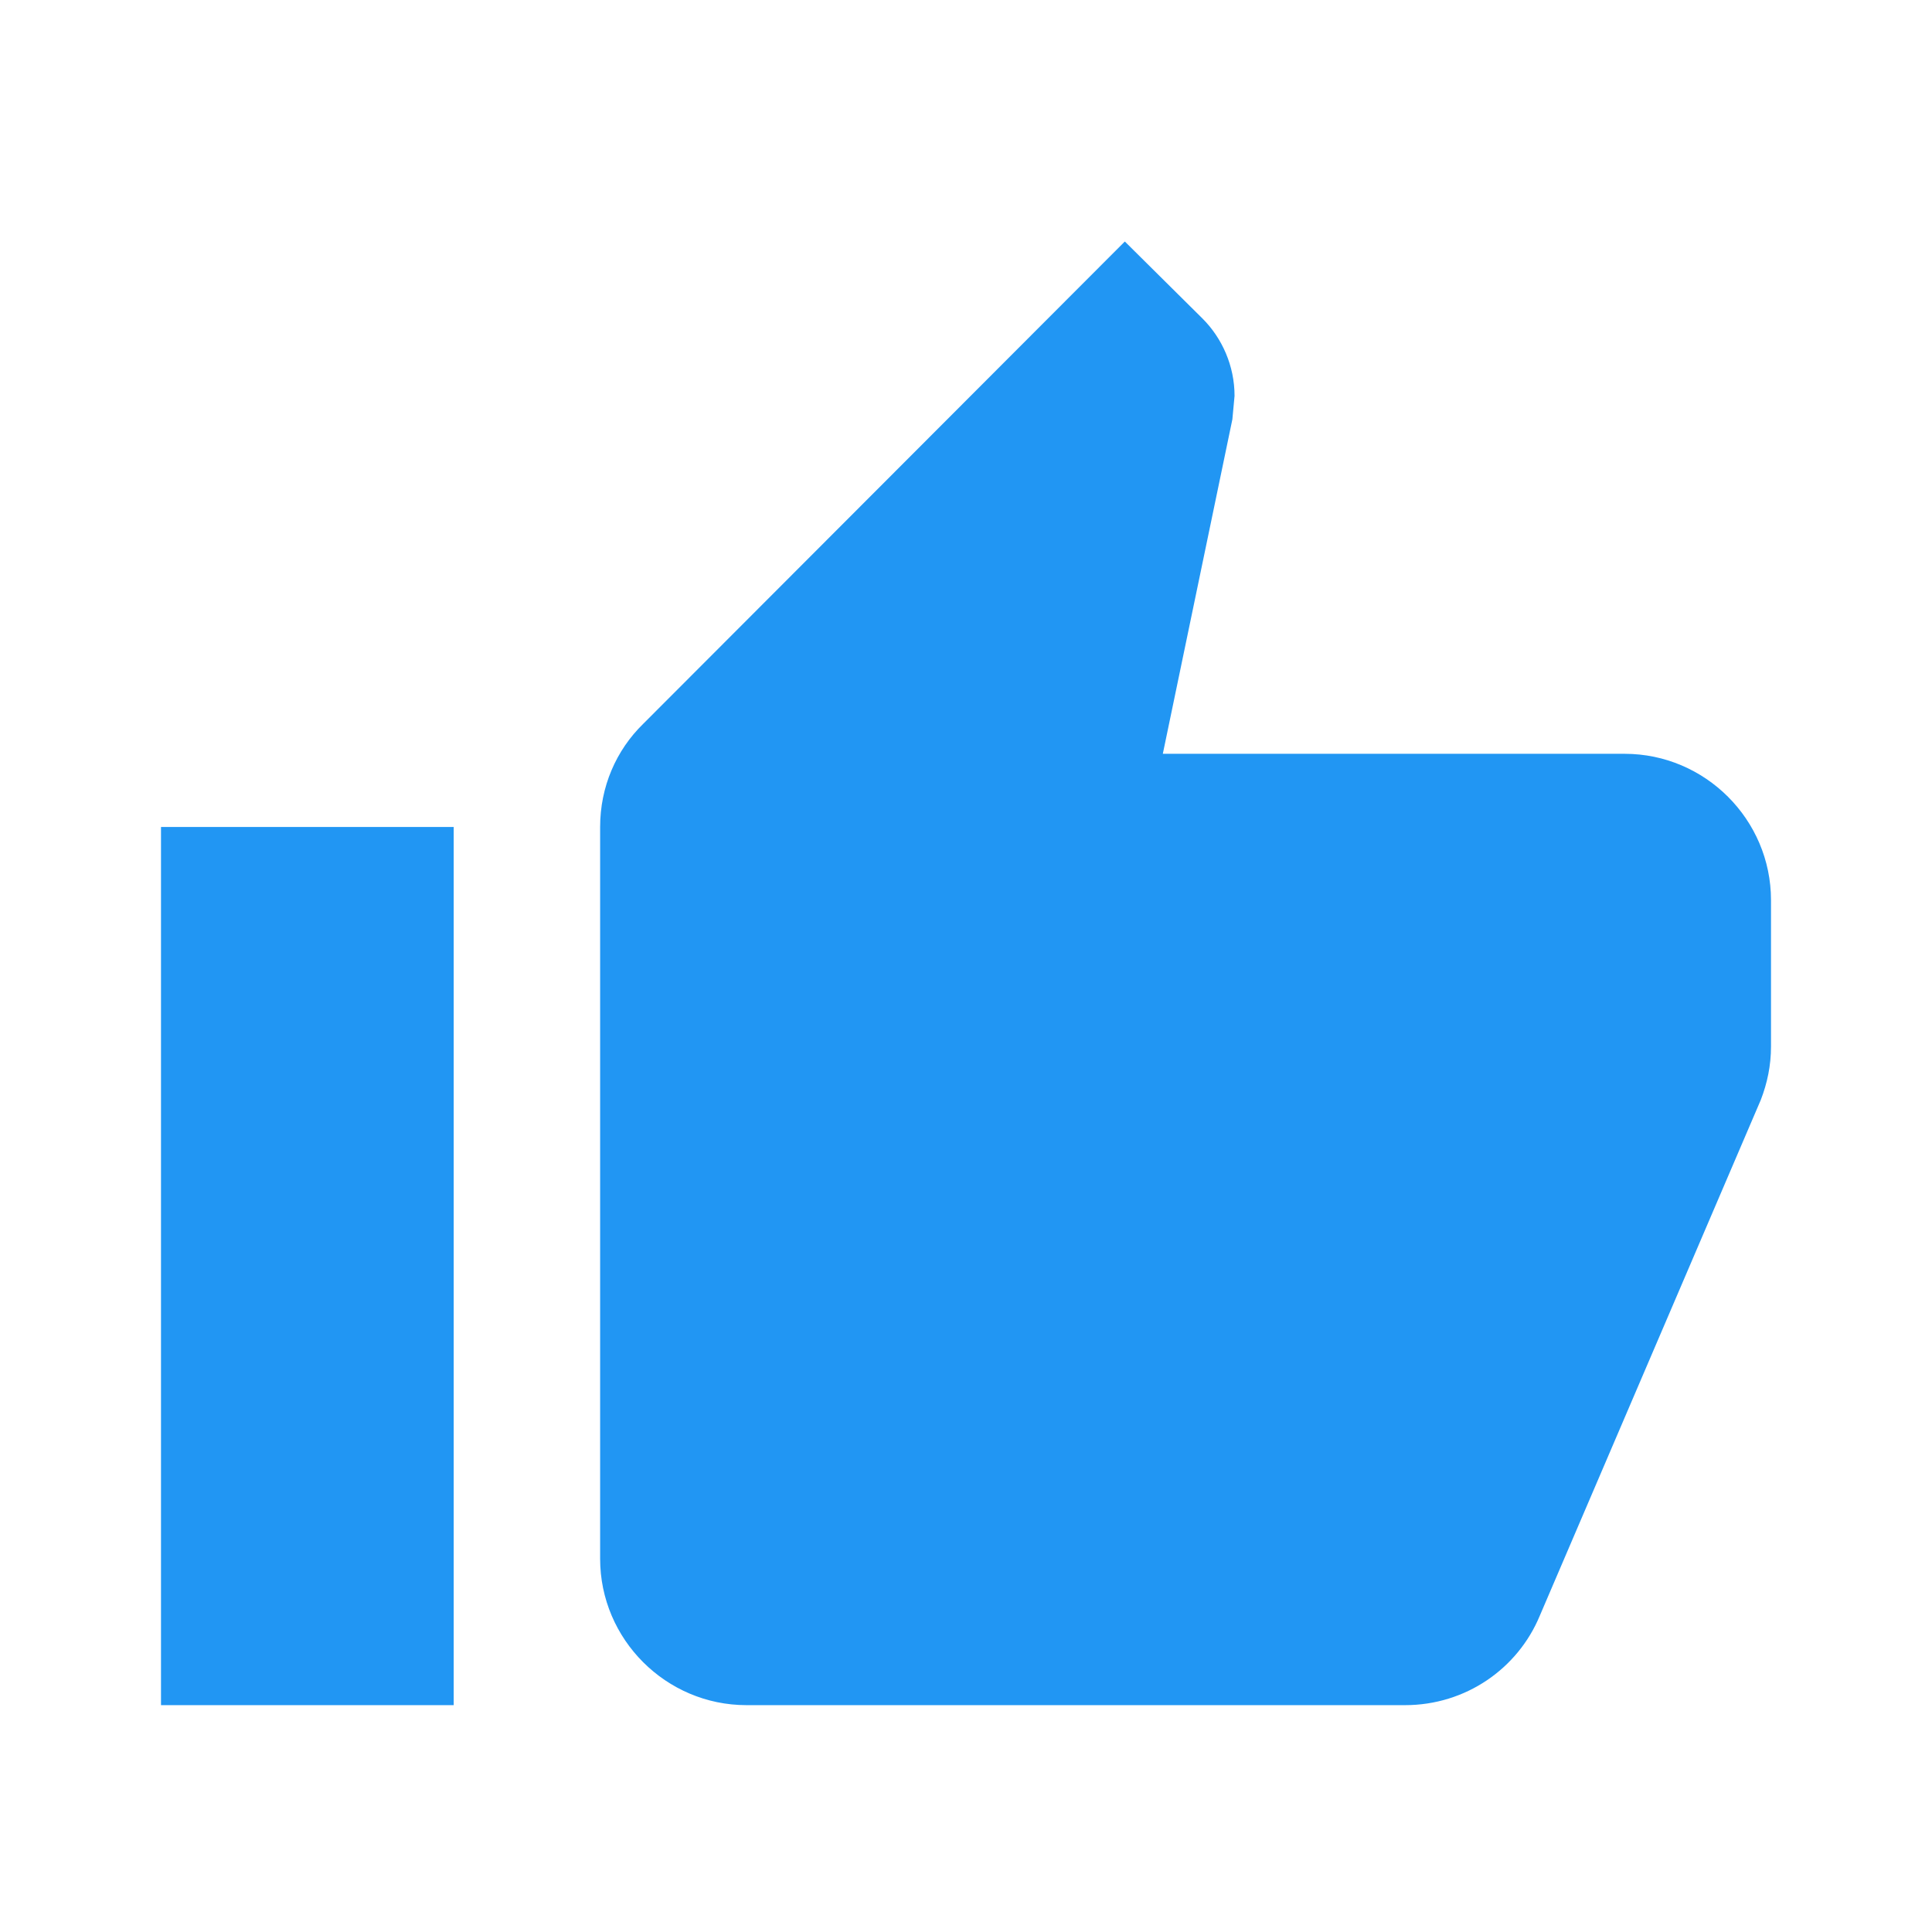
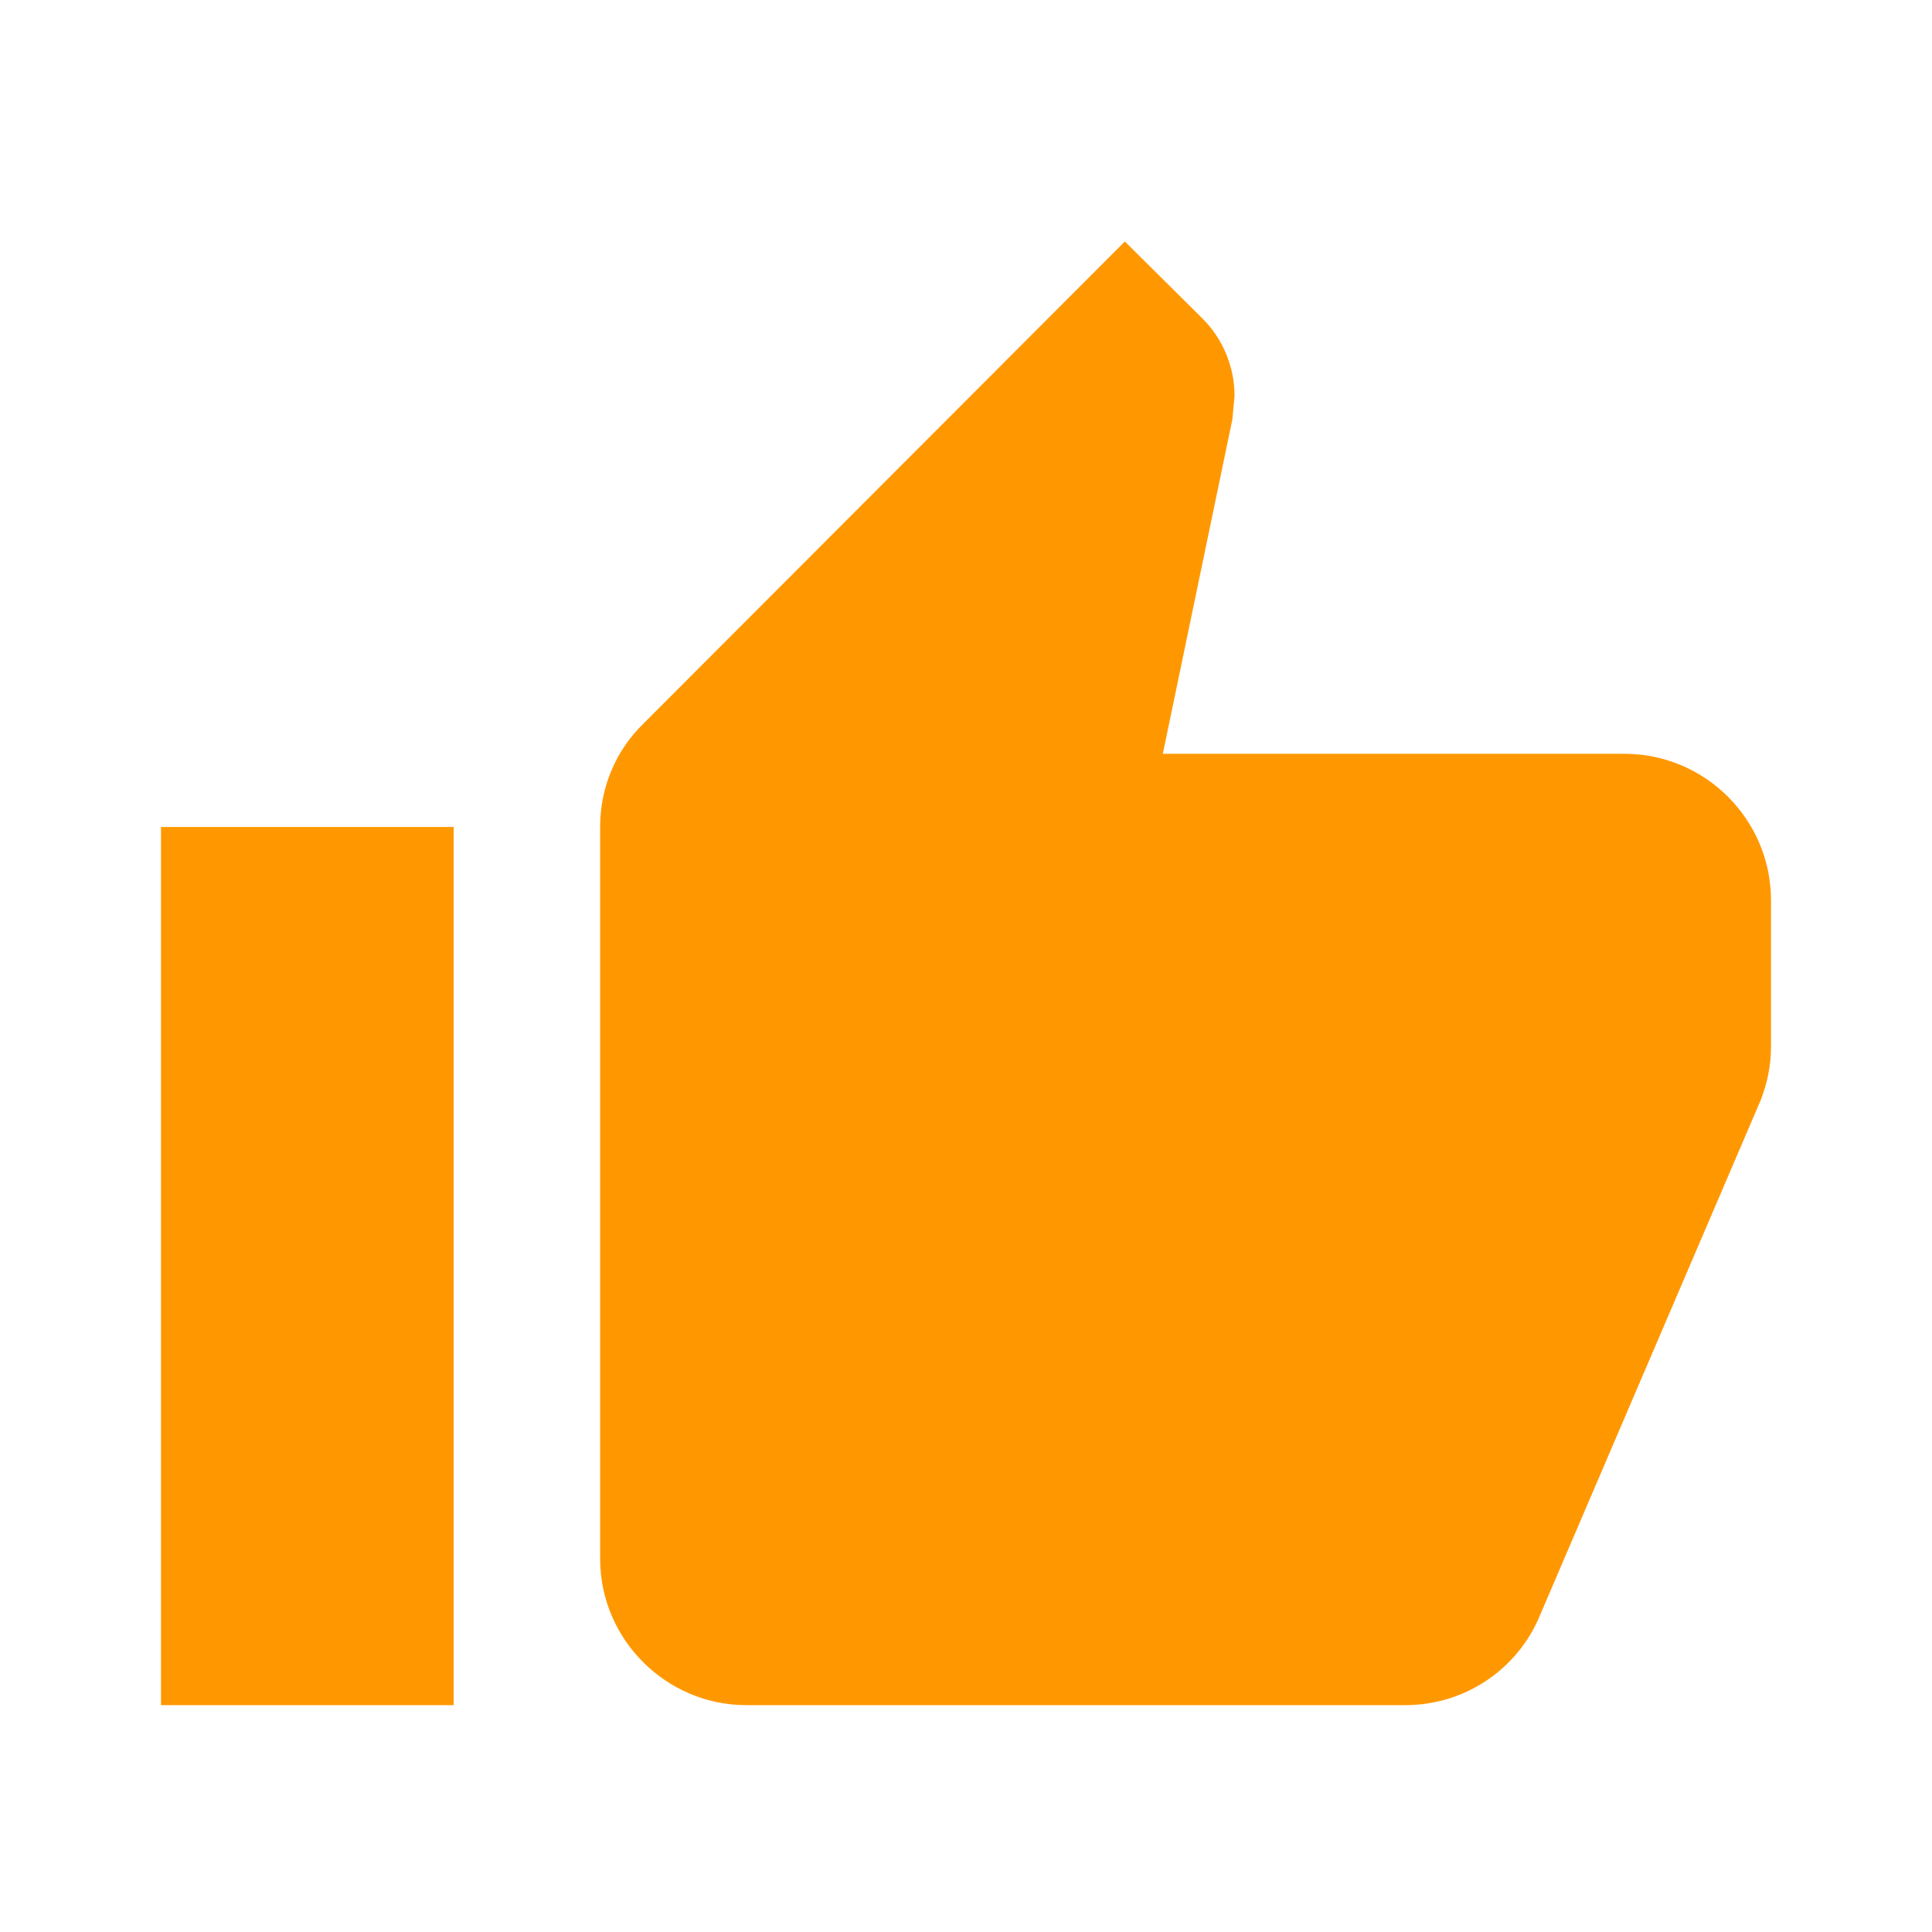
<svg xmlns="http://www.w3.org/2000/svg" width="800px" height="800px" viewBox="0 0 24 24" fill="none">
-   <path d="M20.182 9.364H14.445L15.309 5.209L15.336 4.918C15.336 4.545 15.182 4.2 14.936 3.955L13.973 3L7.991 8.991C7.655 9.318 7.455 9.773 7.455 10.273V19.364C7.455 20.364 8.273 21.182 9.273 21.182H17.454C18.209 21.182 18.855 20.727 19.127 20.073L21.873 13.664C21.954 13.454 22 13.236 22 13V11.182C22 10.182 21.182 9.364 20.182 9.364Z" fill="#2196f3" />
-   <path d="M5.636 10.273H2V21.182H5.636V10.273Z" fill="#2196f3" />
+   <path d="M20.182 9.364H14.445L15.309 5.209L15.336 4.918C15.336 4.545 15.182 4.2 14.936 3.955L13.973 3L7.991 8.991C7.655 9.318 7.455 9.773 7.455 10.273V19.364C7.455 20.364 8.273 21.182 9.273 21.182H17.454C18.209 21.182 18.855 20.727 19.127 20.073L21.873 13.664C21.954 13.454 22 13.236 22 13V11.182C22 10.182 21.182 9.364 20.182 9.364Z" fill="#ff9800" />
+   <path d="M5.636 10.273H2V21.182H5.636V10.273Z" fill="#ff9800" />
</svg>
